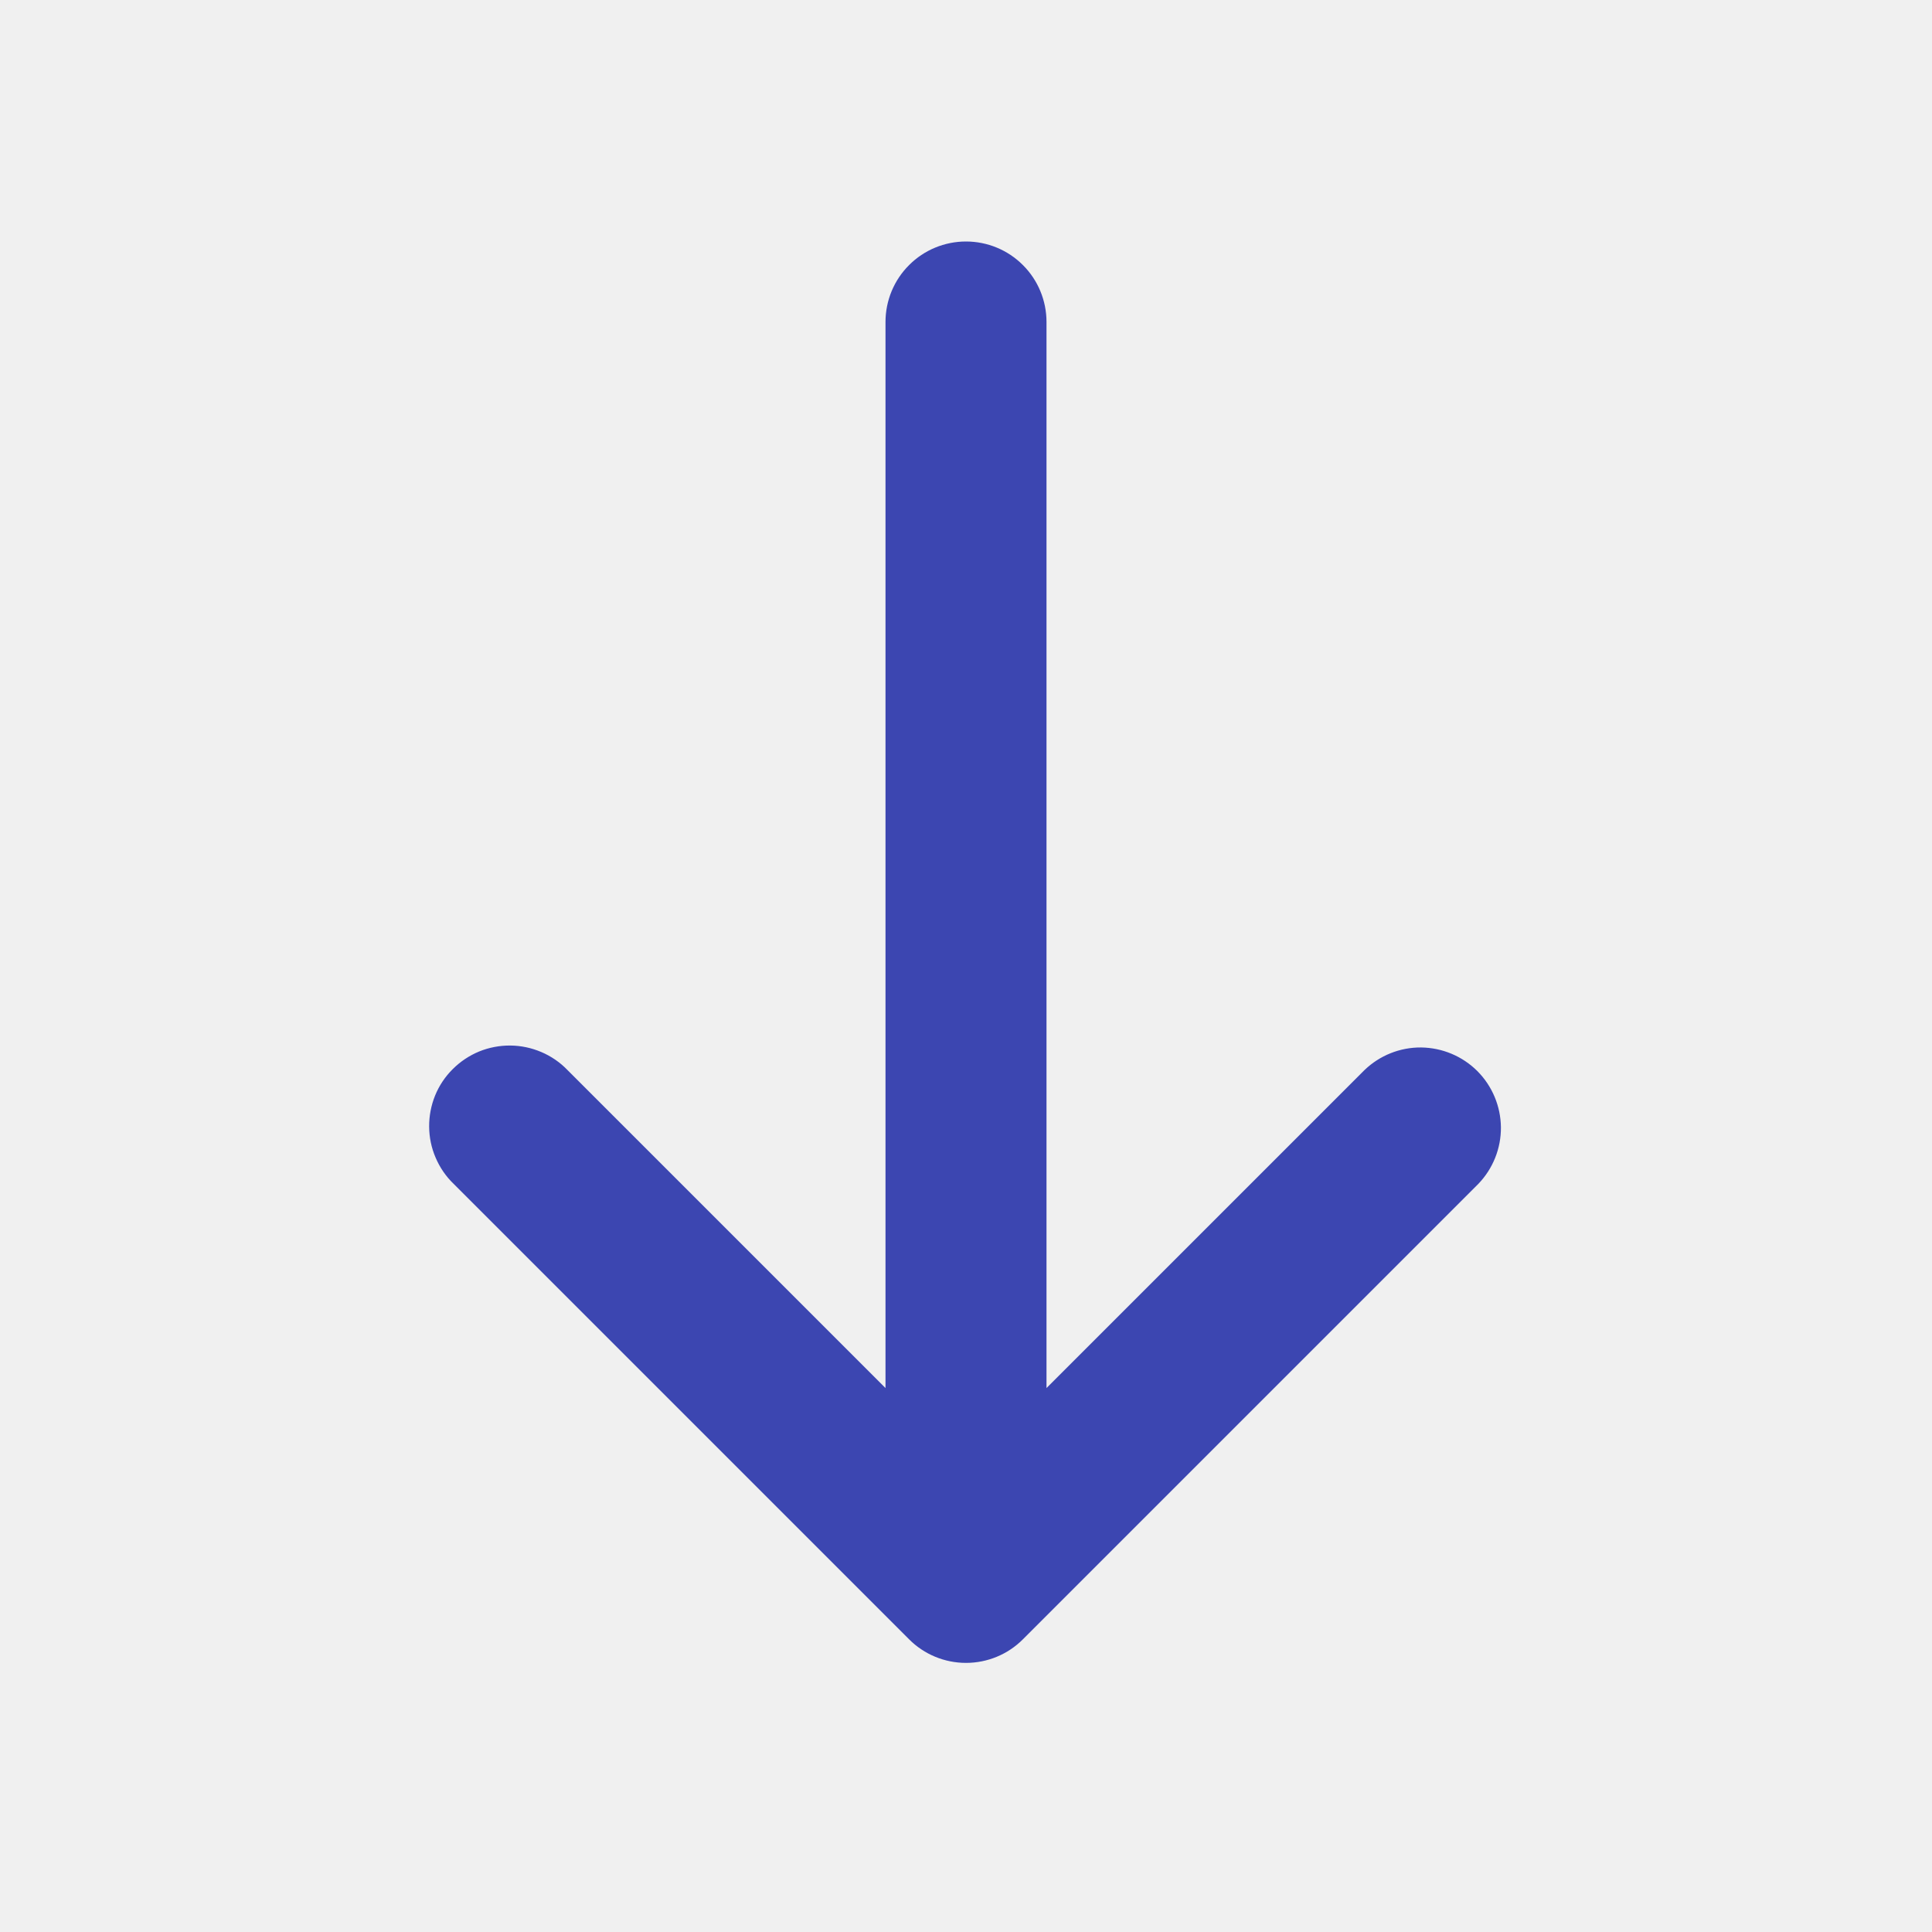
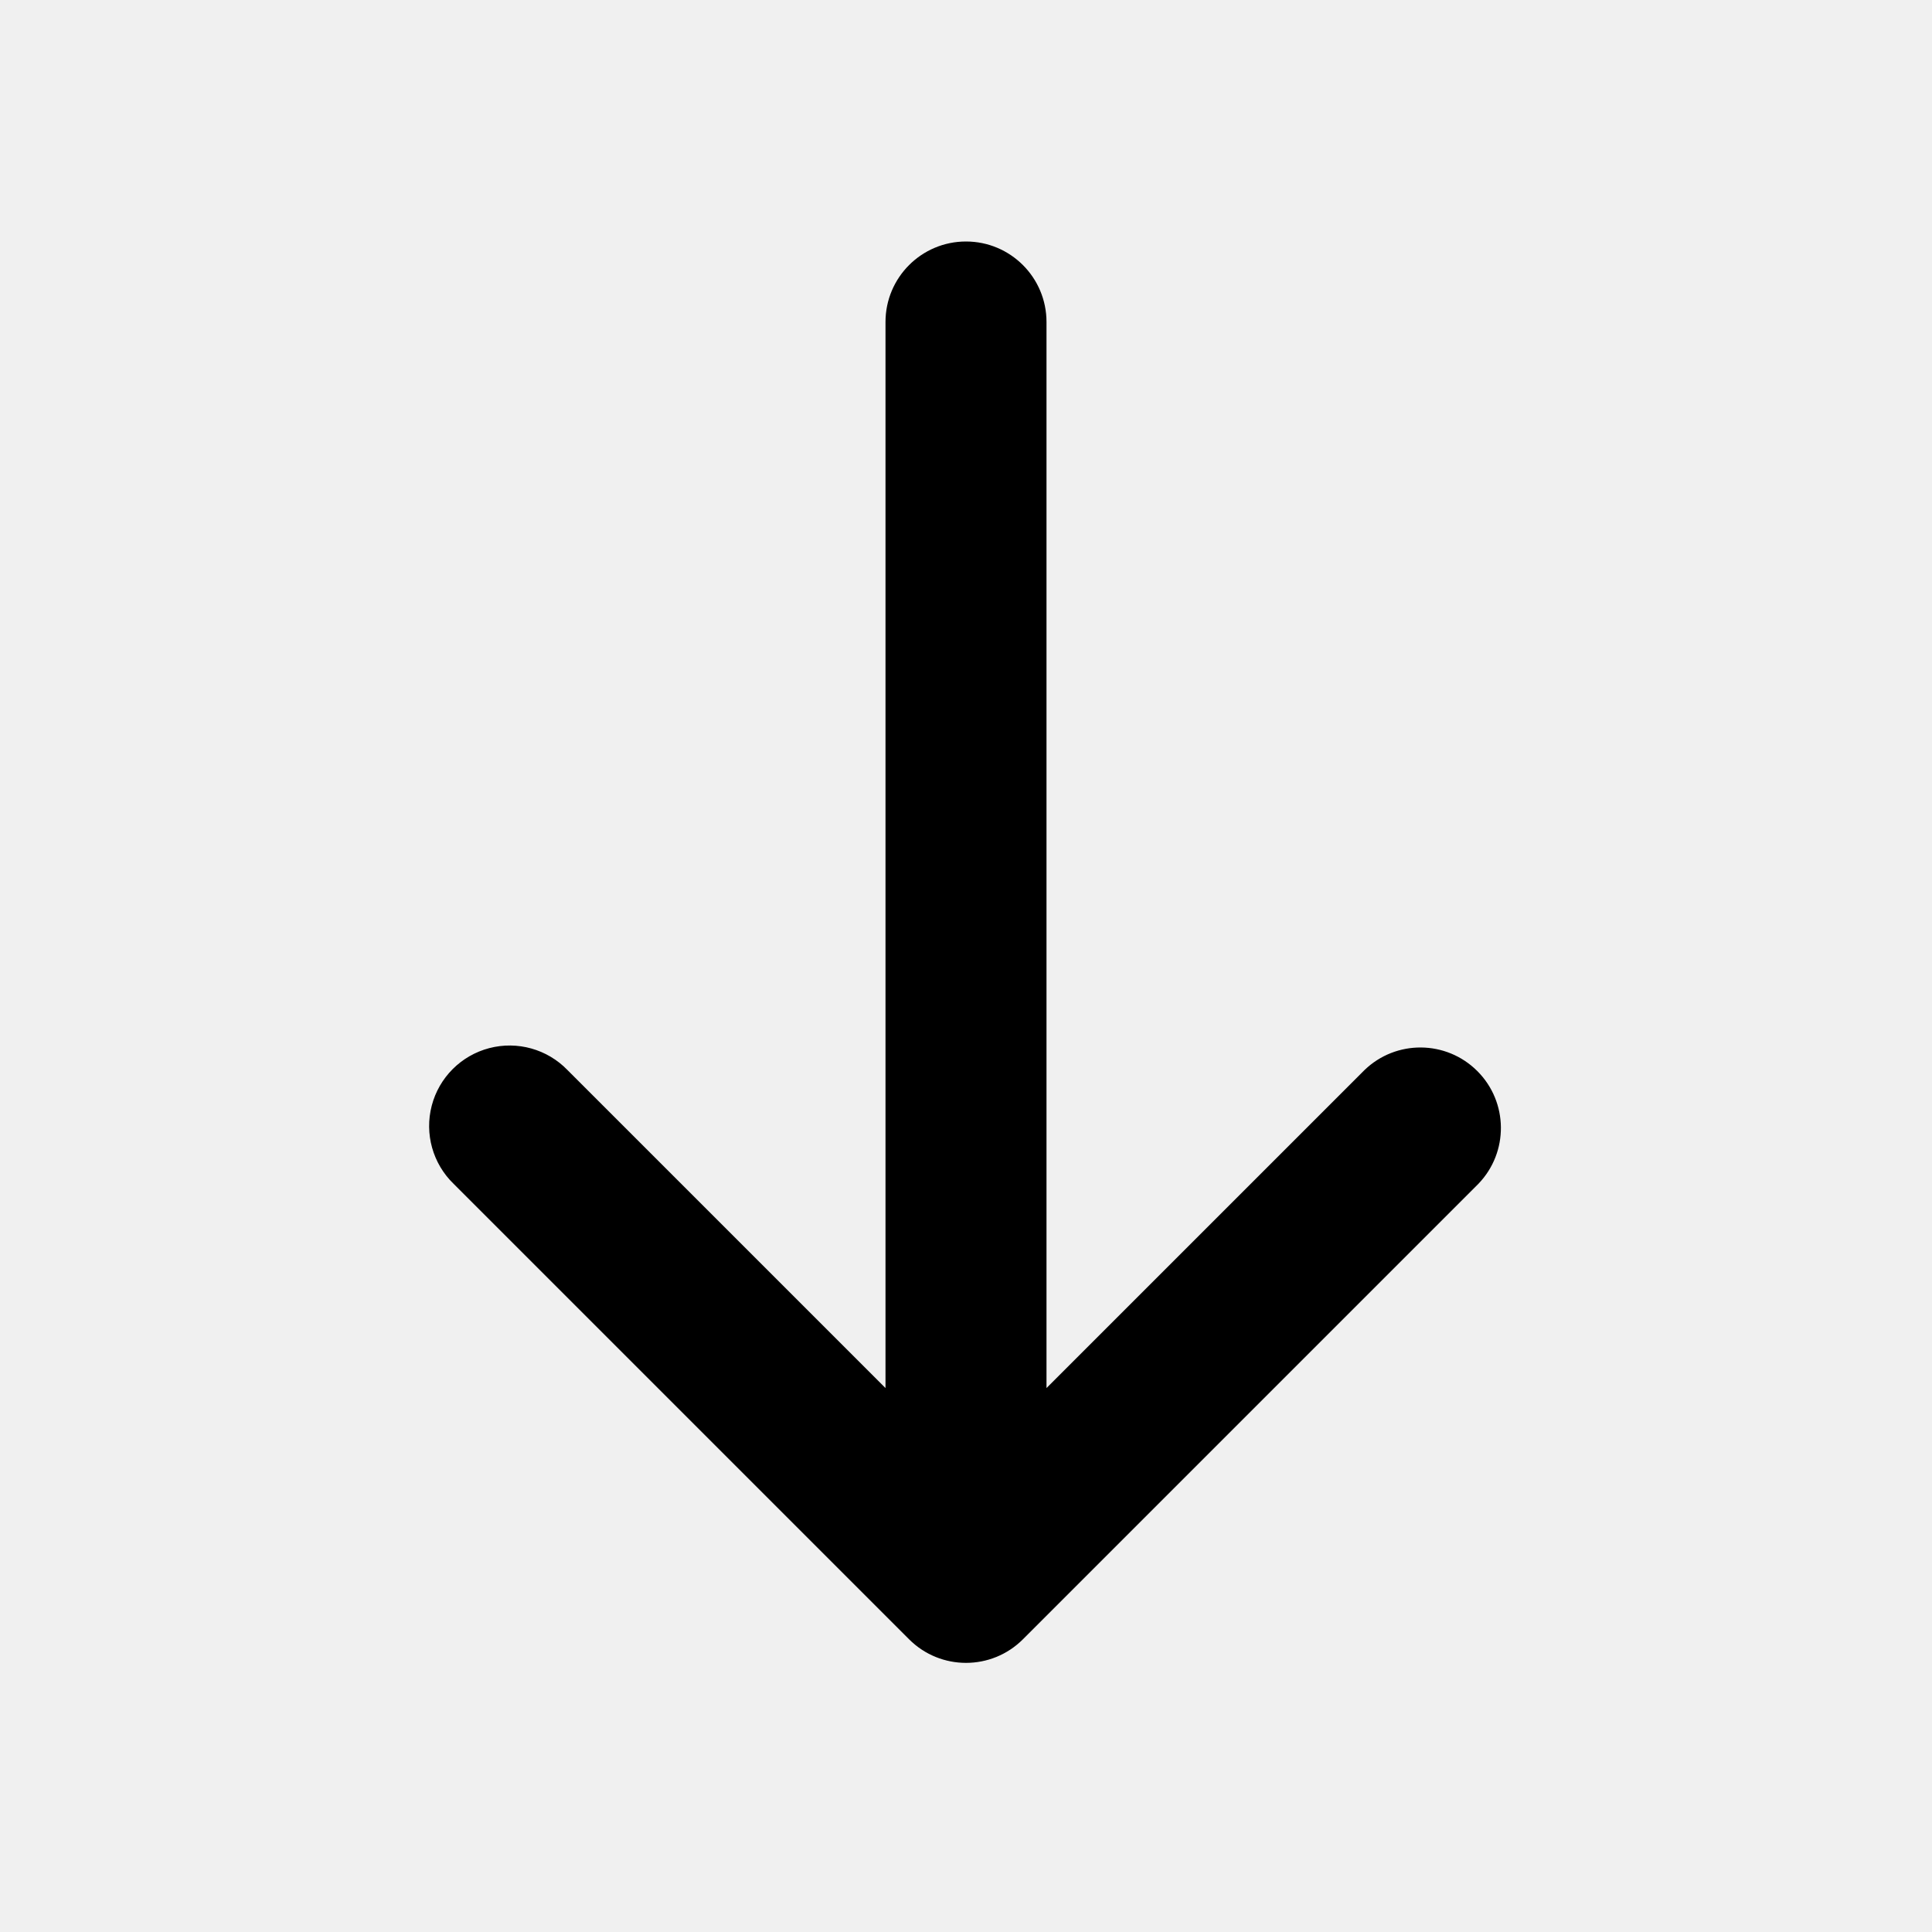
- <svg xmlns="http://www.w3.org/2000/svg" width="24" height="24" viewBox="0 0 24 24" fill="none">
-   <g clip-path="url(#clip0_199_474)">
-     <path d="M11 17.243L7.05 13.293C6.958 13.197 6.847 13.121 6.725 13.069C6.603 13.017 6.472 12.989 6.339 12.988C6.207 12.987 6.075 13.012 5.952 13.062C5.829 13.113 5.718 13.187 5.624 13.281C5.53 13.374 5.455 13.486 5.405 13.609C5.355 13.732 5.33 13.864 5.331 13.996C5.332 14.129 5.359 14.26 5.412 14.382C5.464 14.504 5.54 14.615 5.636 14.707L11.293 20.364C11.48 20.552 11.735 20.657 12 20.657C12.265 20.657 12.52 20.552 12.707 20.364L18.364 14.707C18.546 14.518 18.647 14.266 18.645 14.004C18.642 13.741 18.537 13.491 18.352 13.305C18.166 13.12 17.916 13.015 17.653 13.012C17.391 13.01 17.139 13.111 16.95 13.293L13 17.243V4C13 3.735 12.895 3.48 12.707 3.293C12.52 3.105 12.265 3 12 3C11.735 3 11.48 3.105 11.293 3.293C11.105 3.48 11 3.735 11 4V17.243Z" fill="#3C46B1" />
+ <svg xmlns="http://www.w3.org/2000/svg" width="24" height="24" fill="none">
+   <g clip-path="url(#a)">
+     <path fill="currentColor" d="m11 17.243-3.95-3.95a1 1 0 1 0-1.414 1.414l5.657 5.657a1 1 0 0 0 1.414 0l5.657-5.657a1 1 0 0 0-1.414-1.414L13 17.243V4a1 1 0 0 0-2 0z" />
  </g>
  <defs>
-     <clipPath id="clip0_199_474">
-       <rect width="24" height="24" fill="white" />
+     <clipPath id="a">
+       <path fill="currentColor" d="M0 0h24v24H0z" />
    </clipPath>
  </defs>
</svg>
